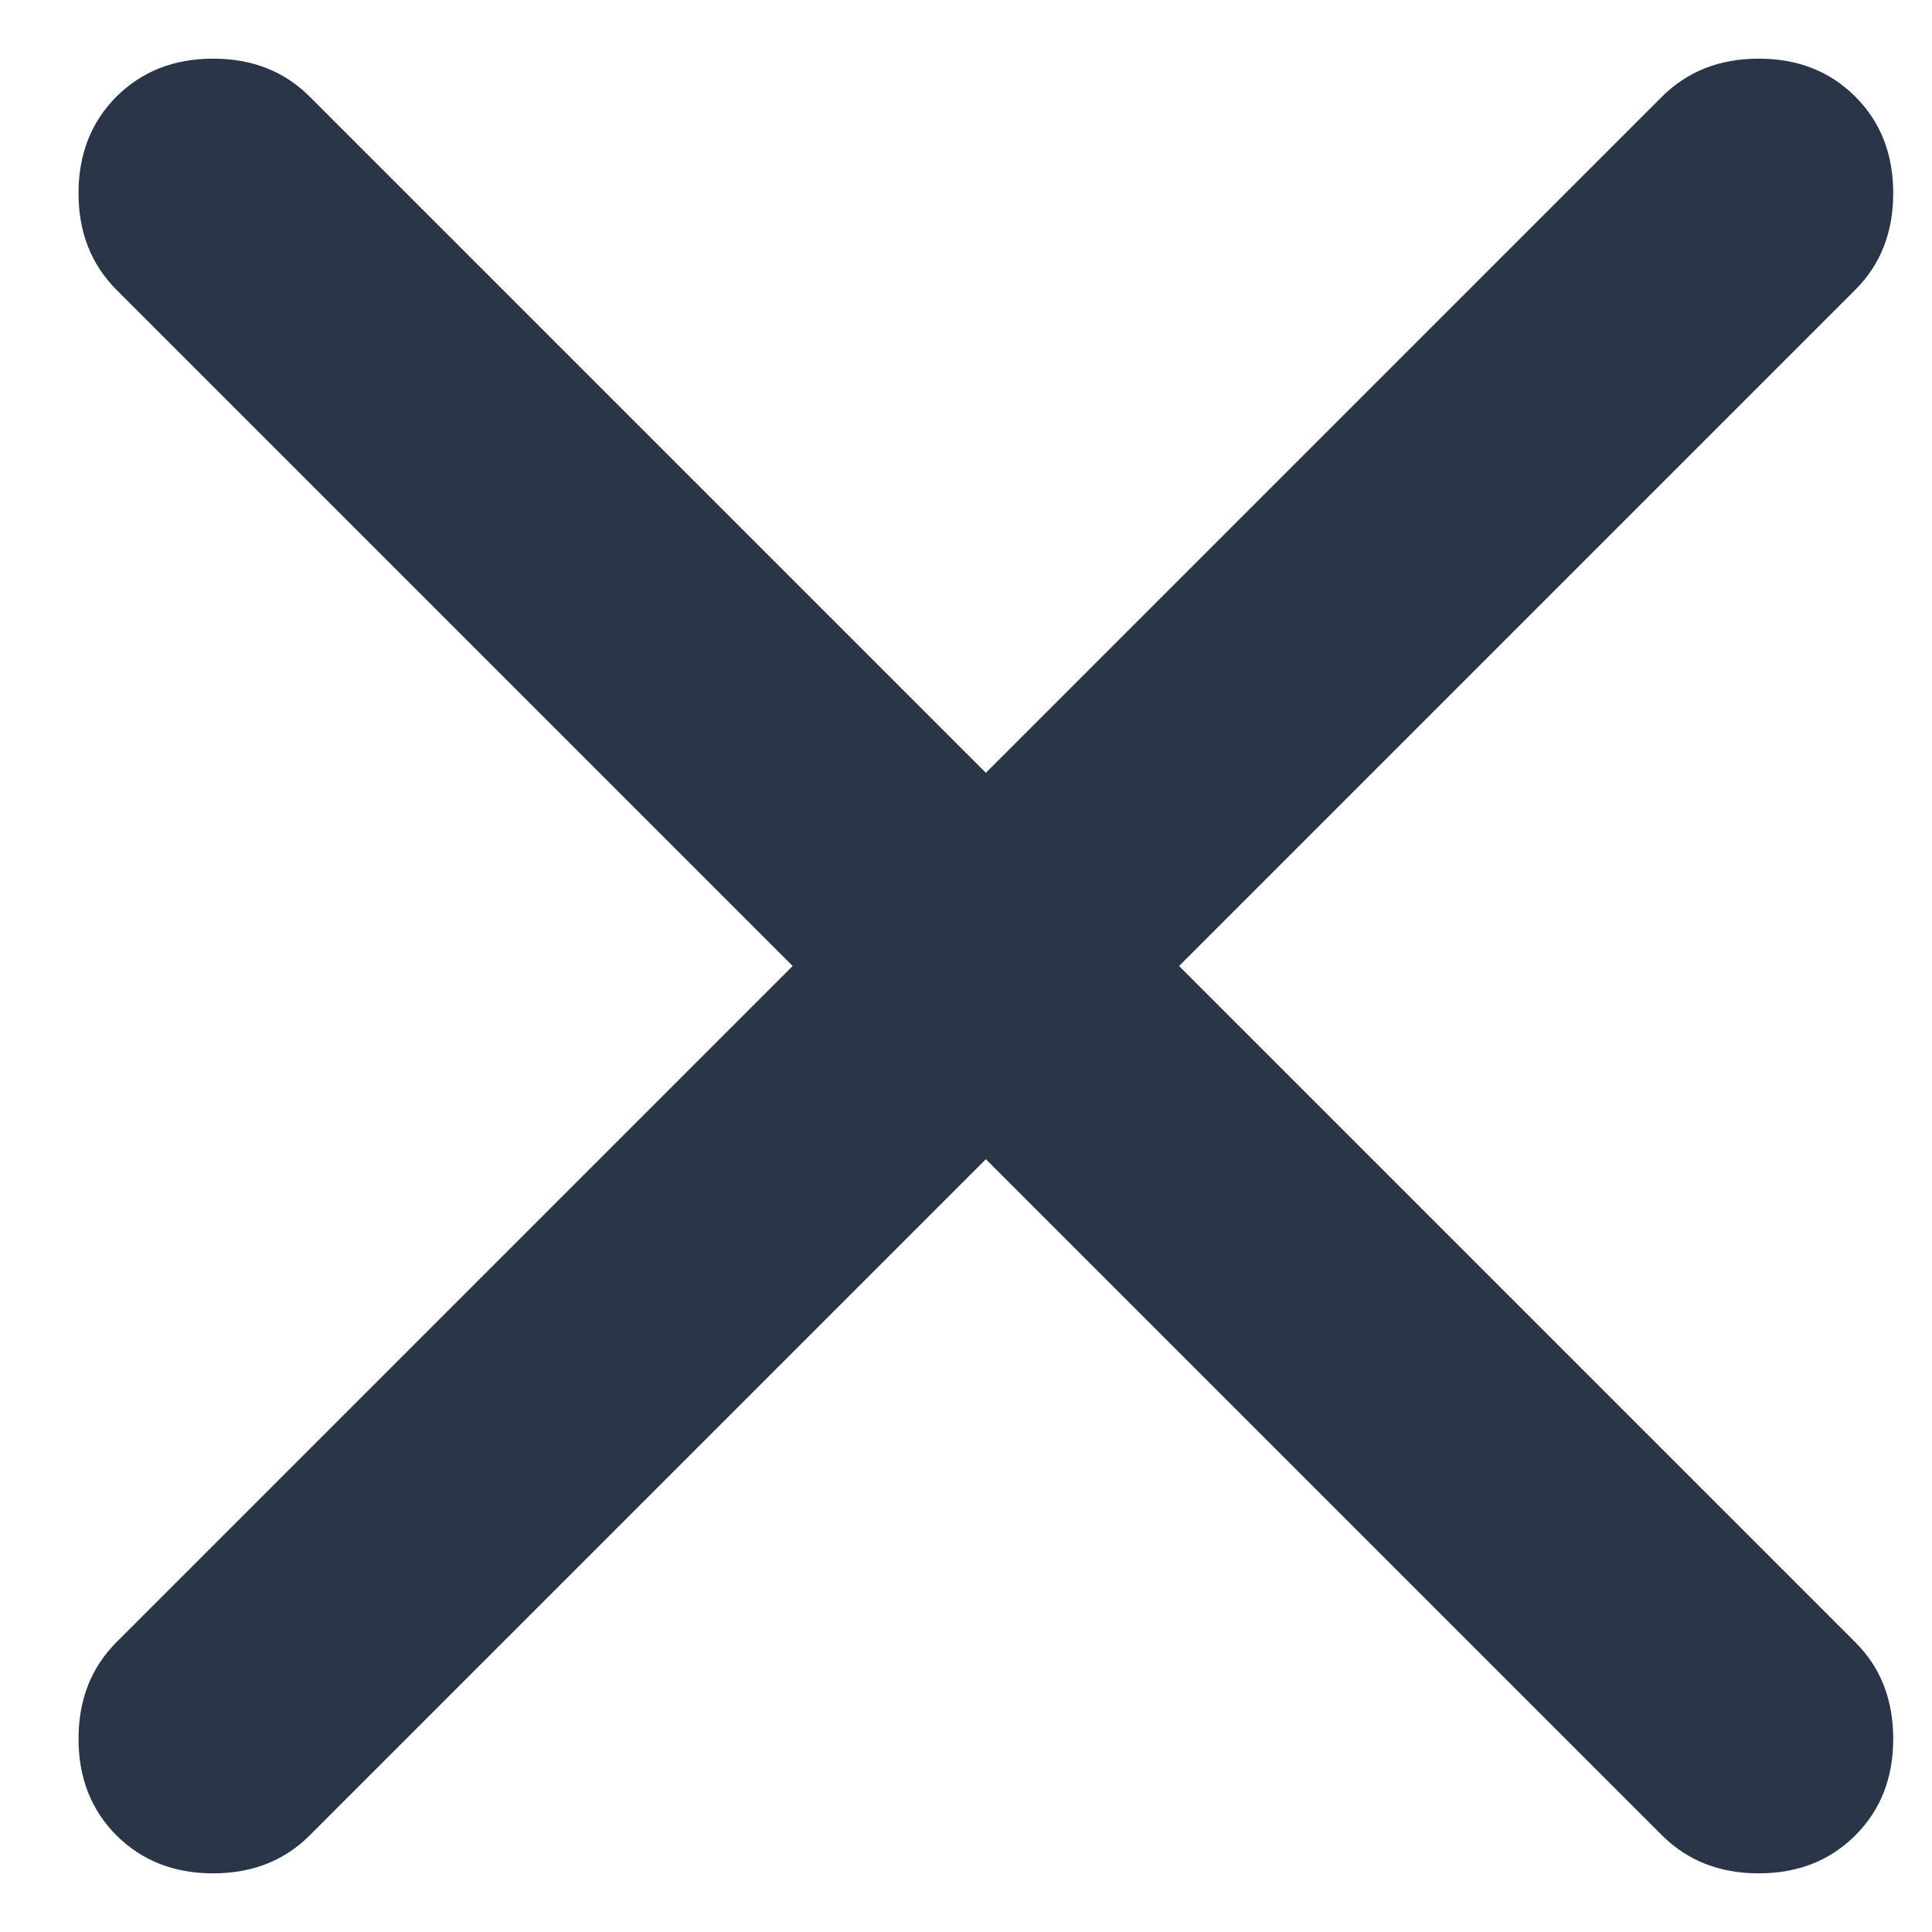
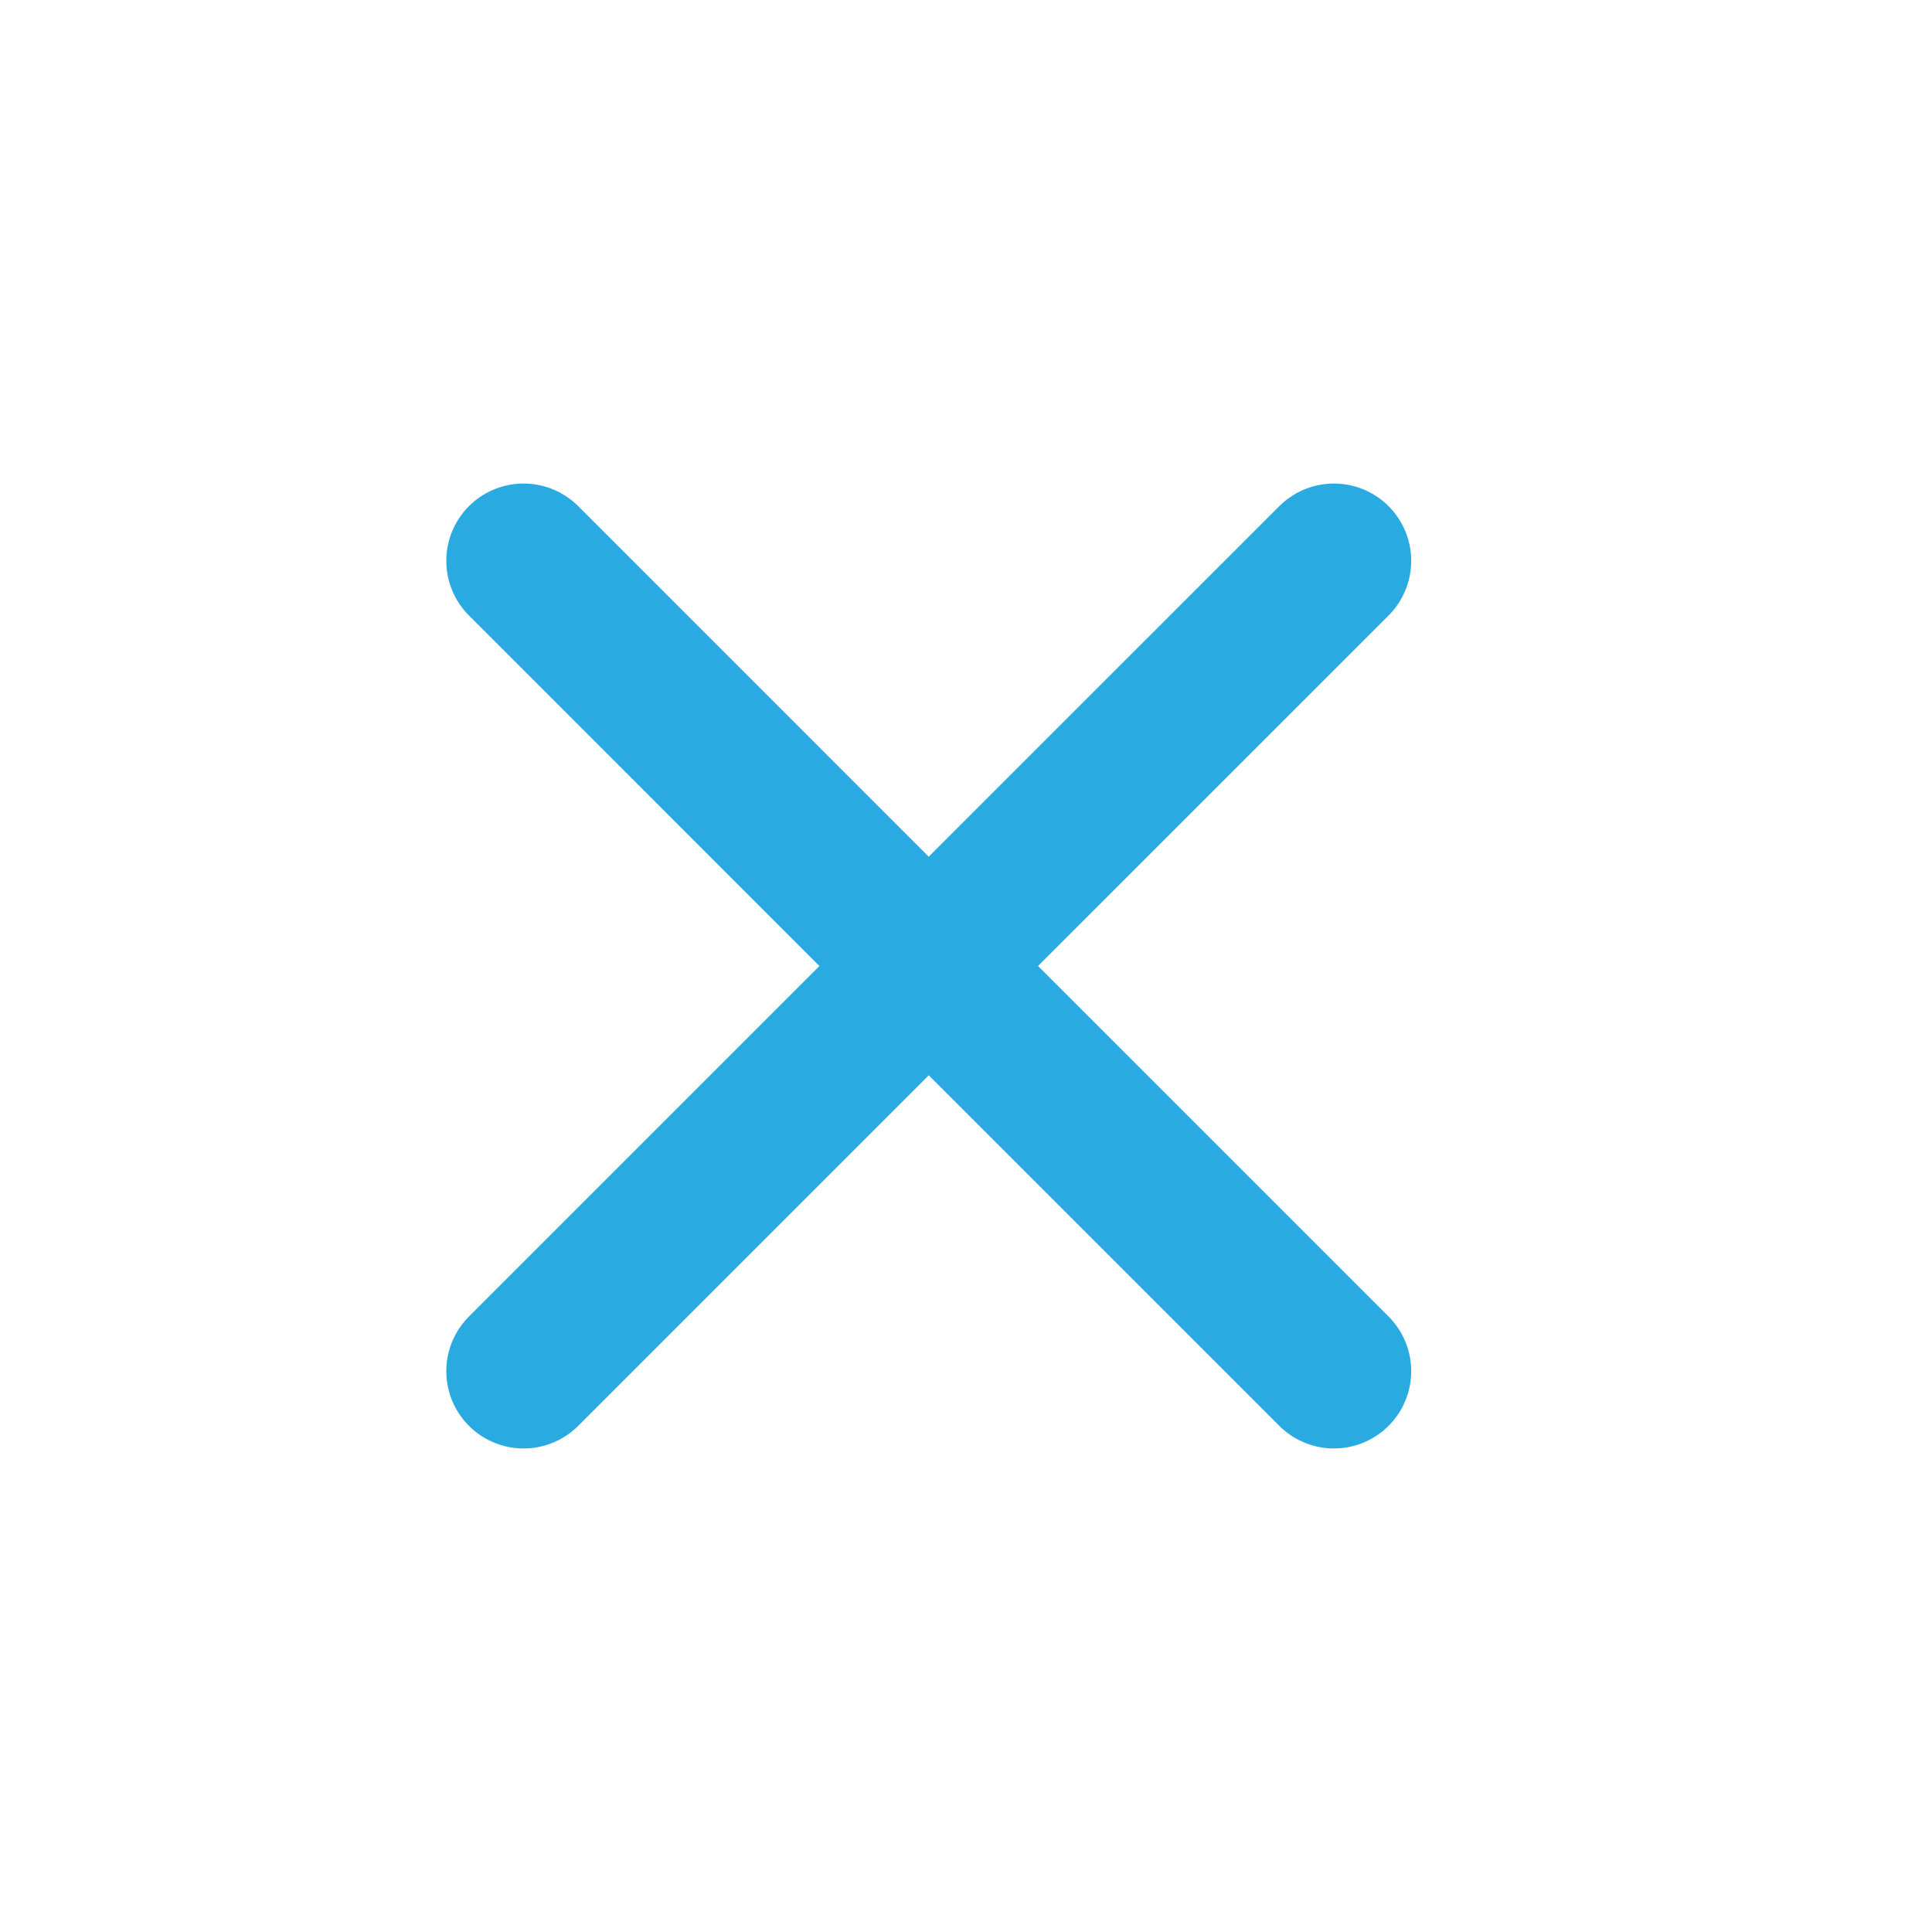
- <svg xmlns="http://www.w3.org/2000/svg" width="14" height="14" viewBox="0 0 14 14" fill="none">
-   <path d="M7.144 8.4L2.244 13.3C2.061 13.483 1.828 13.575 1.544 13.575C1.261 13.575 1.028 13.483 0.844 13.3C0.661 13.117 0.569 12.883 0.569 12.6C0.569 12.317 0.661 12.083 0.844 11.9L5.744 7L0.844 2.1C0.661 1.917 0.569 1.683 0.569 1.4C0.569 1.117 0.661 0.883 0.844 0.7C1.028 0.517 1.261 0.425 1.544 0.425C1.828 0.425 2.061 0.517 2.244 0.7L7.144 5.6L12.044 0.7C12.228 0.517 12.461 0.425 12.744 0.425C13.028 0.425 13.261 0.517 13.444 0.7C13.628 0.883 13.719 1.117 13.719 1.4C13.719 1.683 13.628 1.917 13.444 2.1L8.544 7L13.444 11.9C13.628 12.083 13.719 12.317 13.719 12.6C13.719 12.883 13.628 13.117 13.444 13.3C13.261 13.483 13.028 13.575 12.744 13.575C12.461 13.575 12.228 13.483 12.044 13.3L7.144 8.4Z" fill="#2A3647" />
+ <svg xmlns="http://www.w3.org/2000/svg" width="25" height="25" viewBox="0 0 25 25" fill="none">
+   <path d="M12.018 12.5L17.261 17.743M6.775 17.743L12.018 12.5L6.775 17.743ZM17.261 7.257L12.017 12.5L17.261 7.257ZM12.017 12.5L6.775 7.257L12.017 12.5Z" stroke="#29ABE2" stroke-width="2" stroke-linecap="round" stroke-linejoin="round" />
</svg>
